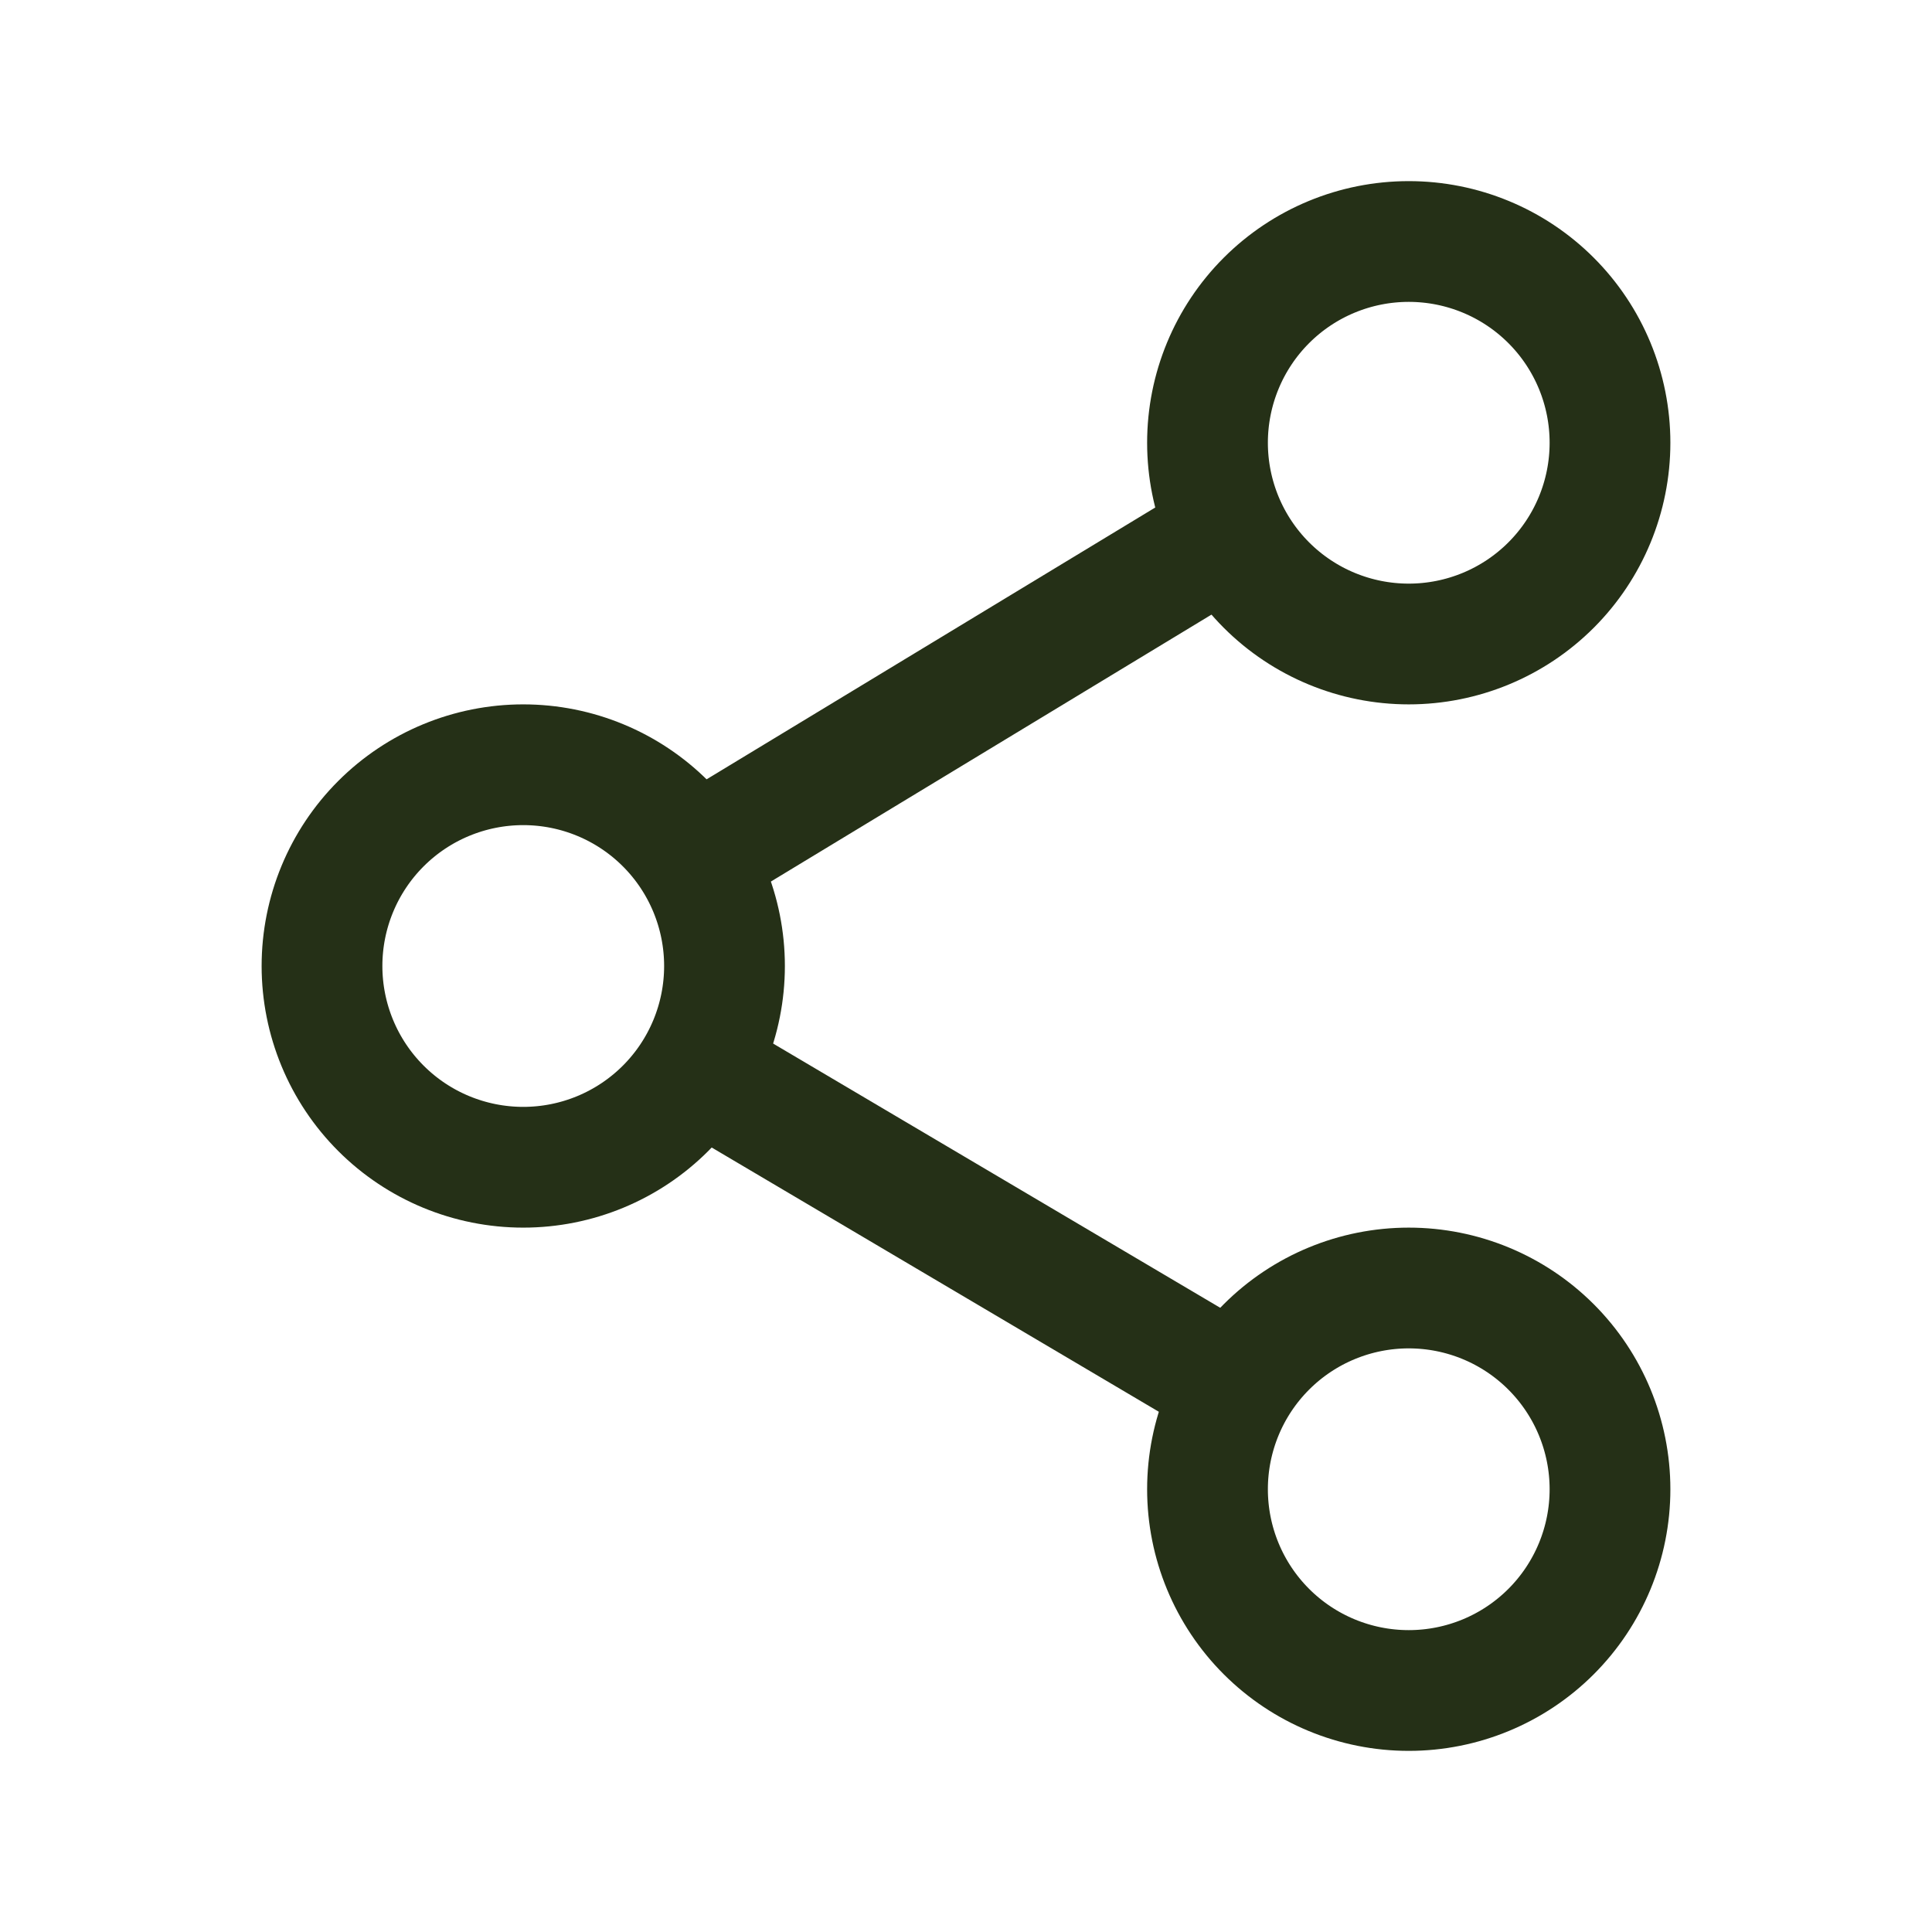
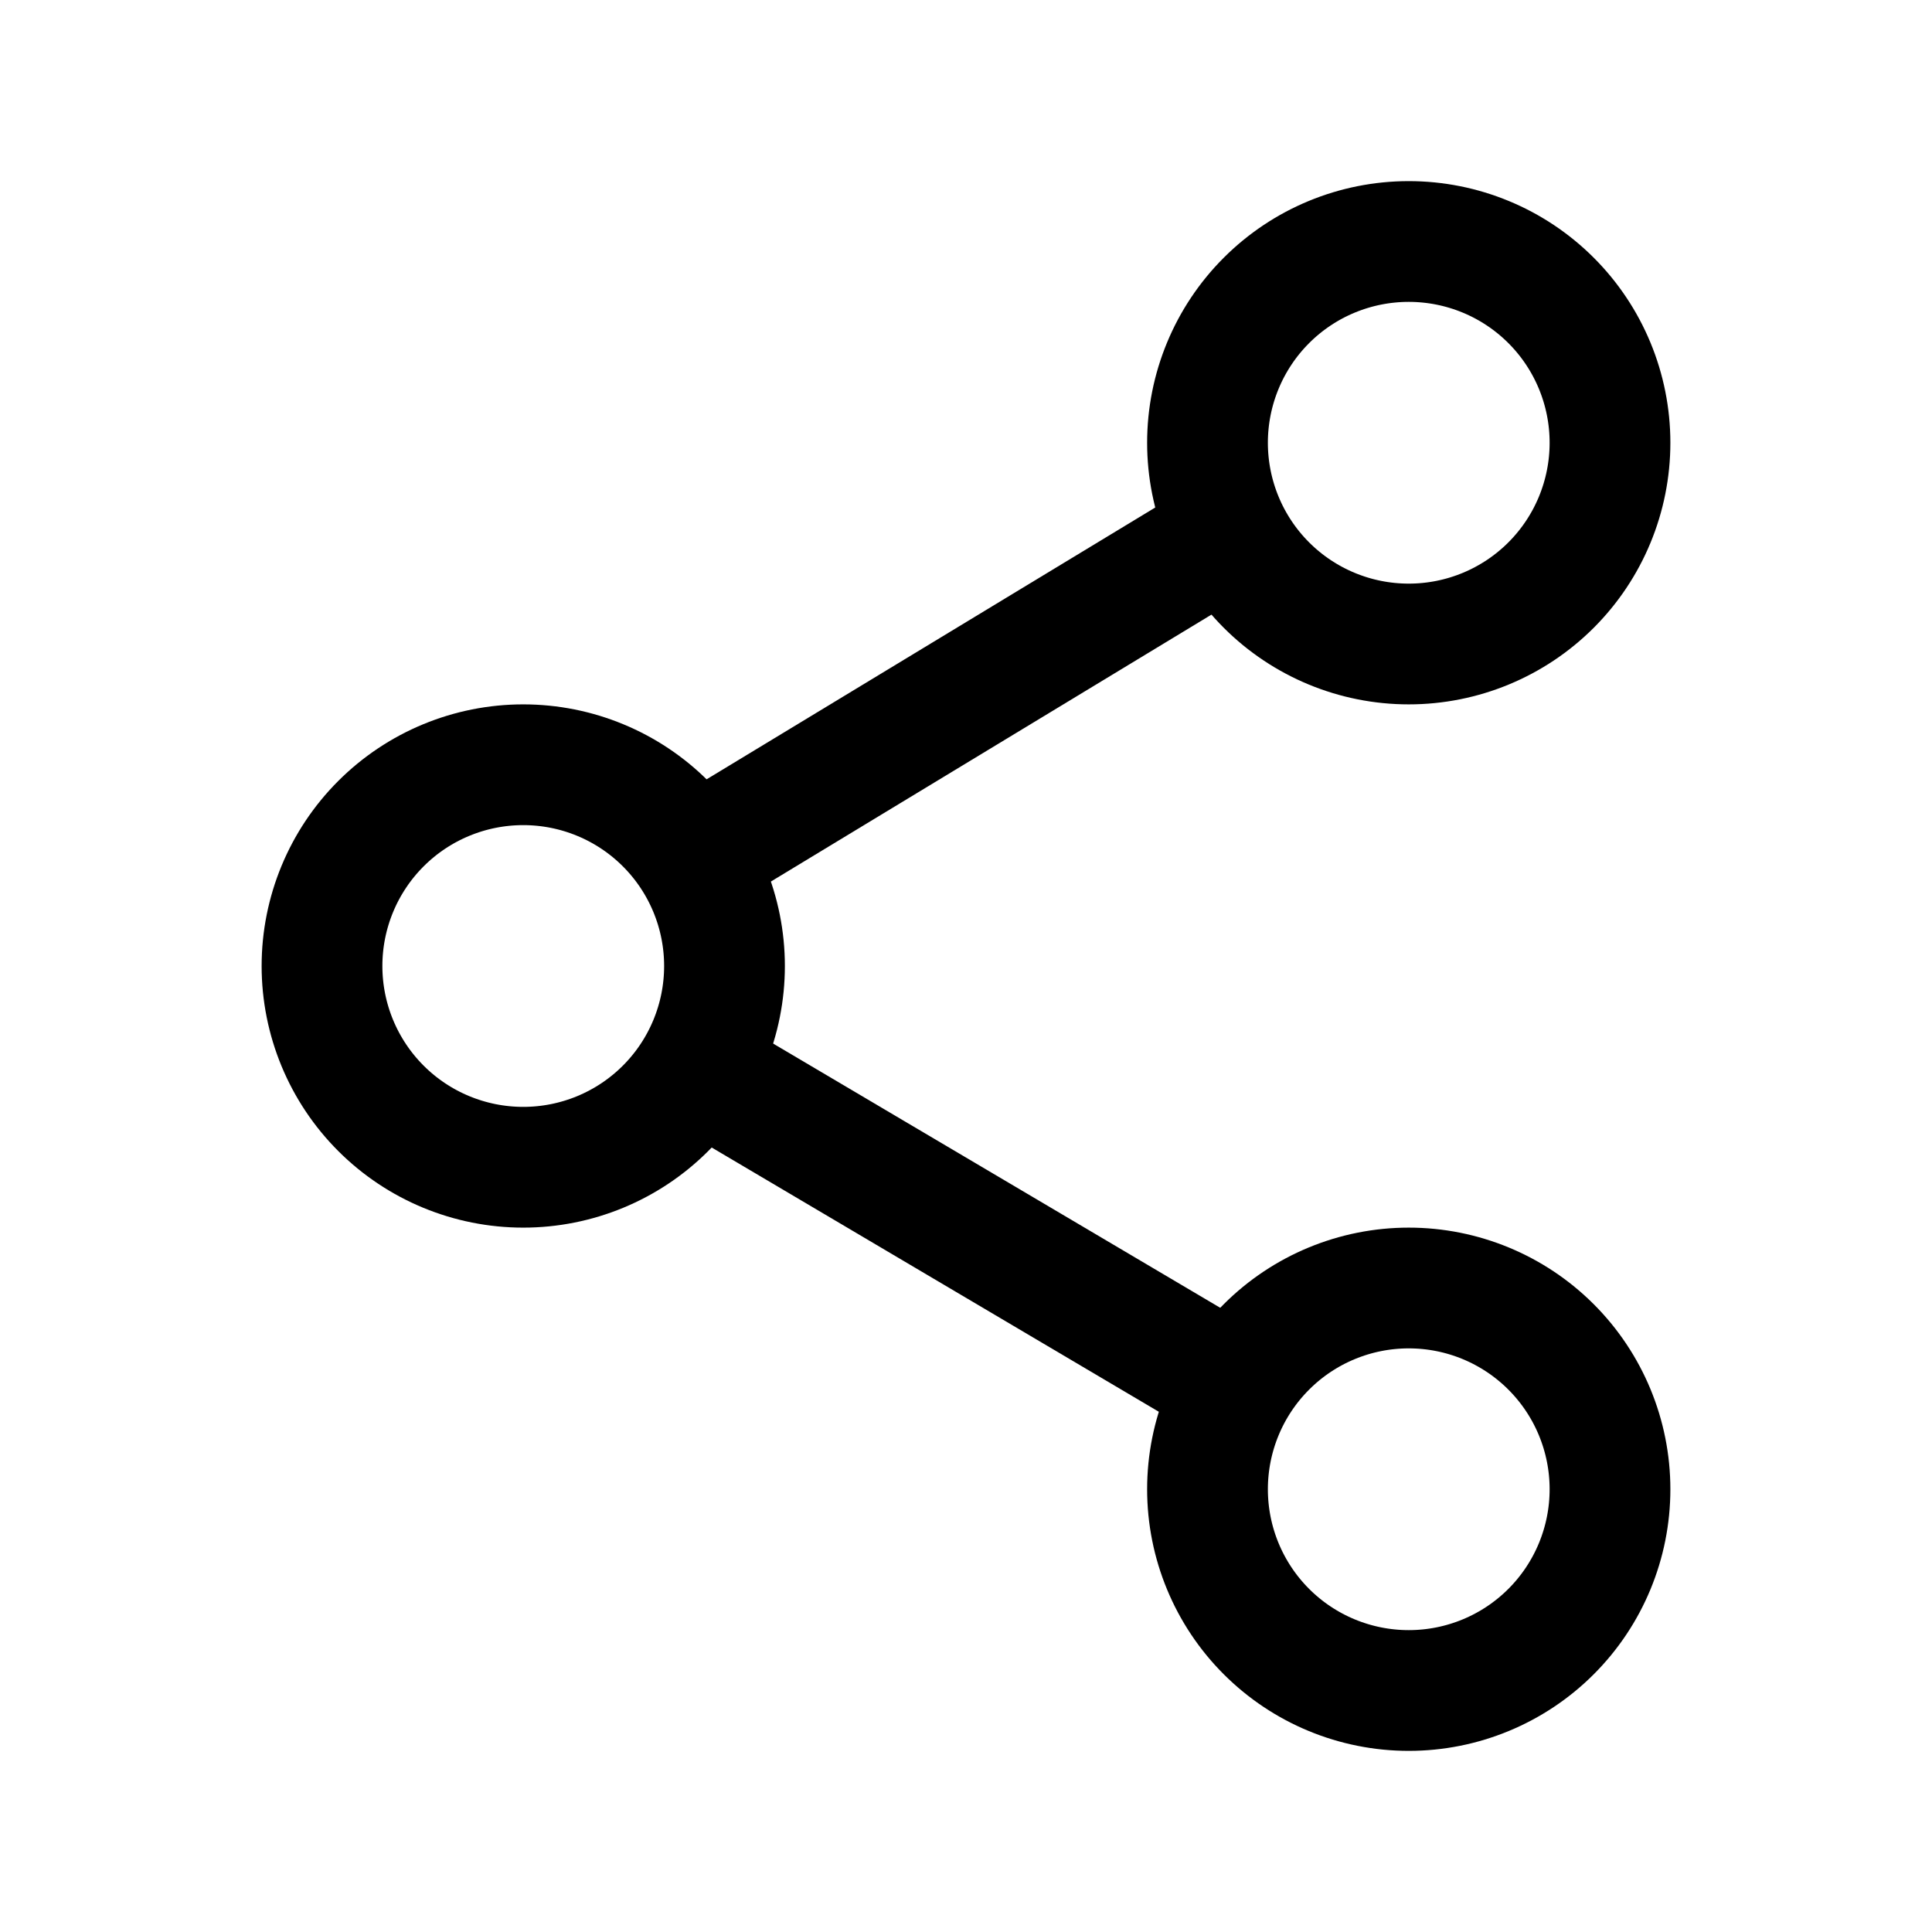
<svg xmlns="http://www.w3.org/2000/svg" width="24" height="24" viewBox="0 0 24 24" fill="none">
-   <path d="M17.5 8C18.163 8 18.799 7.737 19.268 7.268C19.737 6.799 20 6.163 20 5.5C20 4.837 19.737 4.201 19.268 3.732C18.799 3.263 18.163 3 17.5 3C16.837 3 16.201 3.263 15.732 3.732C15.263 4.201 15 4.837 15 5.5C15 6.163 15.263 6.799 15.732 7.268C16.201 7.737 16.837 8 17.5 8ZM6.5 14.5C7.163 14.5 7.799 14.237 8.268 13.768C8.737 13.299 9 12.663 9 12C9 11.337 8.737 10.701 8.268 10.232C7.799 9.763 7.163 9.5 6.5 9.5C5.837 9.5 5.201 9.763 4.732 10.232C4.263 10.701 4 11.337 4 12C4 12.663 4.263 13.299 4.732 13.768C5.201 14.237 5.837 14.5 6.5 14.5Z" stroke="#253017" stroke-width="1.5" stroke-linejoin="round" />
-   <path d="M15 6.788L8.67 10.623M8.669 13.282L15.339 17.224" stroke="#253017" stroke-width="1.5" stroke-linecap="round" stroke-linejoin="round" />
-   <path d="M17.5 16C18.163 16 18.799 16.263 19.268 16.732C19.737 17.201 20 17.837 20 18.5C20 19.163 19.737 19.799 19.268 20.268C18.799 20.737 18.163 21 17.5 21C16.837 21 16.201 20.737 15.732 20.268C15.263 19.799 15 19.163 15 18.5C15 17.837 15.263 17.201 15.732 16.732C16.201 16.263 16.837 16 17.5 16Z" stroke="#253017" stroke-width="1.5" stroke-linejoin="round" />
+   <path d="M17.5 8C18.163 8 18.799 7.737 19.268 7.268C19.737 6.799 20 6.163 20 5.5C20 4.837 19.737 4.201 19.268 3.732C18.799 3.263 18.163 3 17.5 3C16.837 3 16.201 3.263 15.732 3.732C15.263 4.201 15 4.837 15 5.5C15 6.163 15.263 6.799 15.732 7.268C16.201 7.737 16.837 8 17.5 8ZM6.5 14.5C7.163 14.5 7.799 14.237 8.268 13.768C8.737 13.299 9 12.663 9 12C9 11.337 8.737 10.701 8.268 10.232C7.799 9.763 7.163 9.5 6.5 9.5C5.837 9.5 5.201 9.763 4.732 10.232C4.263 10.701 4 11.337 4 12C4 12.663 4.263 13.299 4.732 13.768C5.201 14.237 5.837 14.5 6.5 14.5Z" stroke="currentColor" stroke-width="1.5" stroke-linejoin="round" />
+   <path d="M15 6.788L8.67 10.623M8.669 13.282L15.339 17.224" stroke="currentColor" stroke-width="1.5" stroke-linecap="round" stroke-linejoin="round" />
+   <path d="M17.5 16C18.163 16 18.799 16.263 19.268 16.732C19.737 17.201 20 17.837 20 18.5C20 19.163 19.737 19.799 19.268 20.268C18.799 20.737 18.163 21 17.5 21C16.837 21 16.201 20.737 15.732 20.268C15.263 19.799 15 19.163 15 18.5C15 17.837 15.263 17.201 15.732 16.732C16.201 16.263 16.837 16 17.5 16Z" stroke="currentColor" stroke-width="1.5" stroke-linejoin="round" />
</svg>
